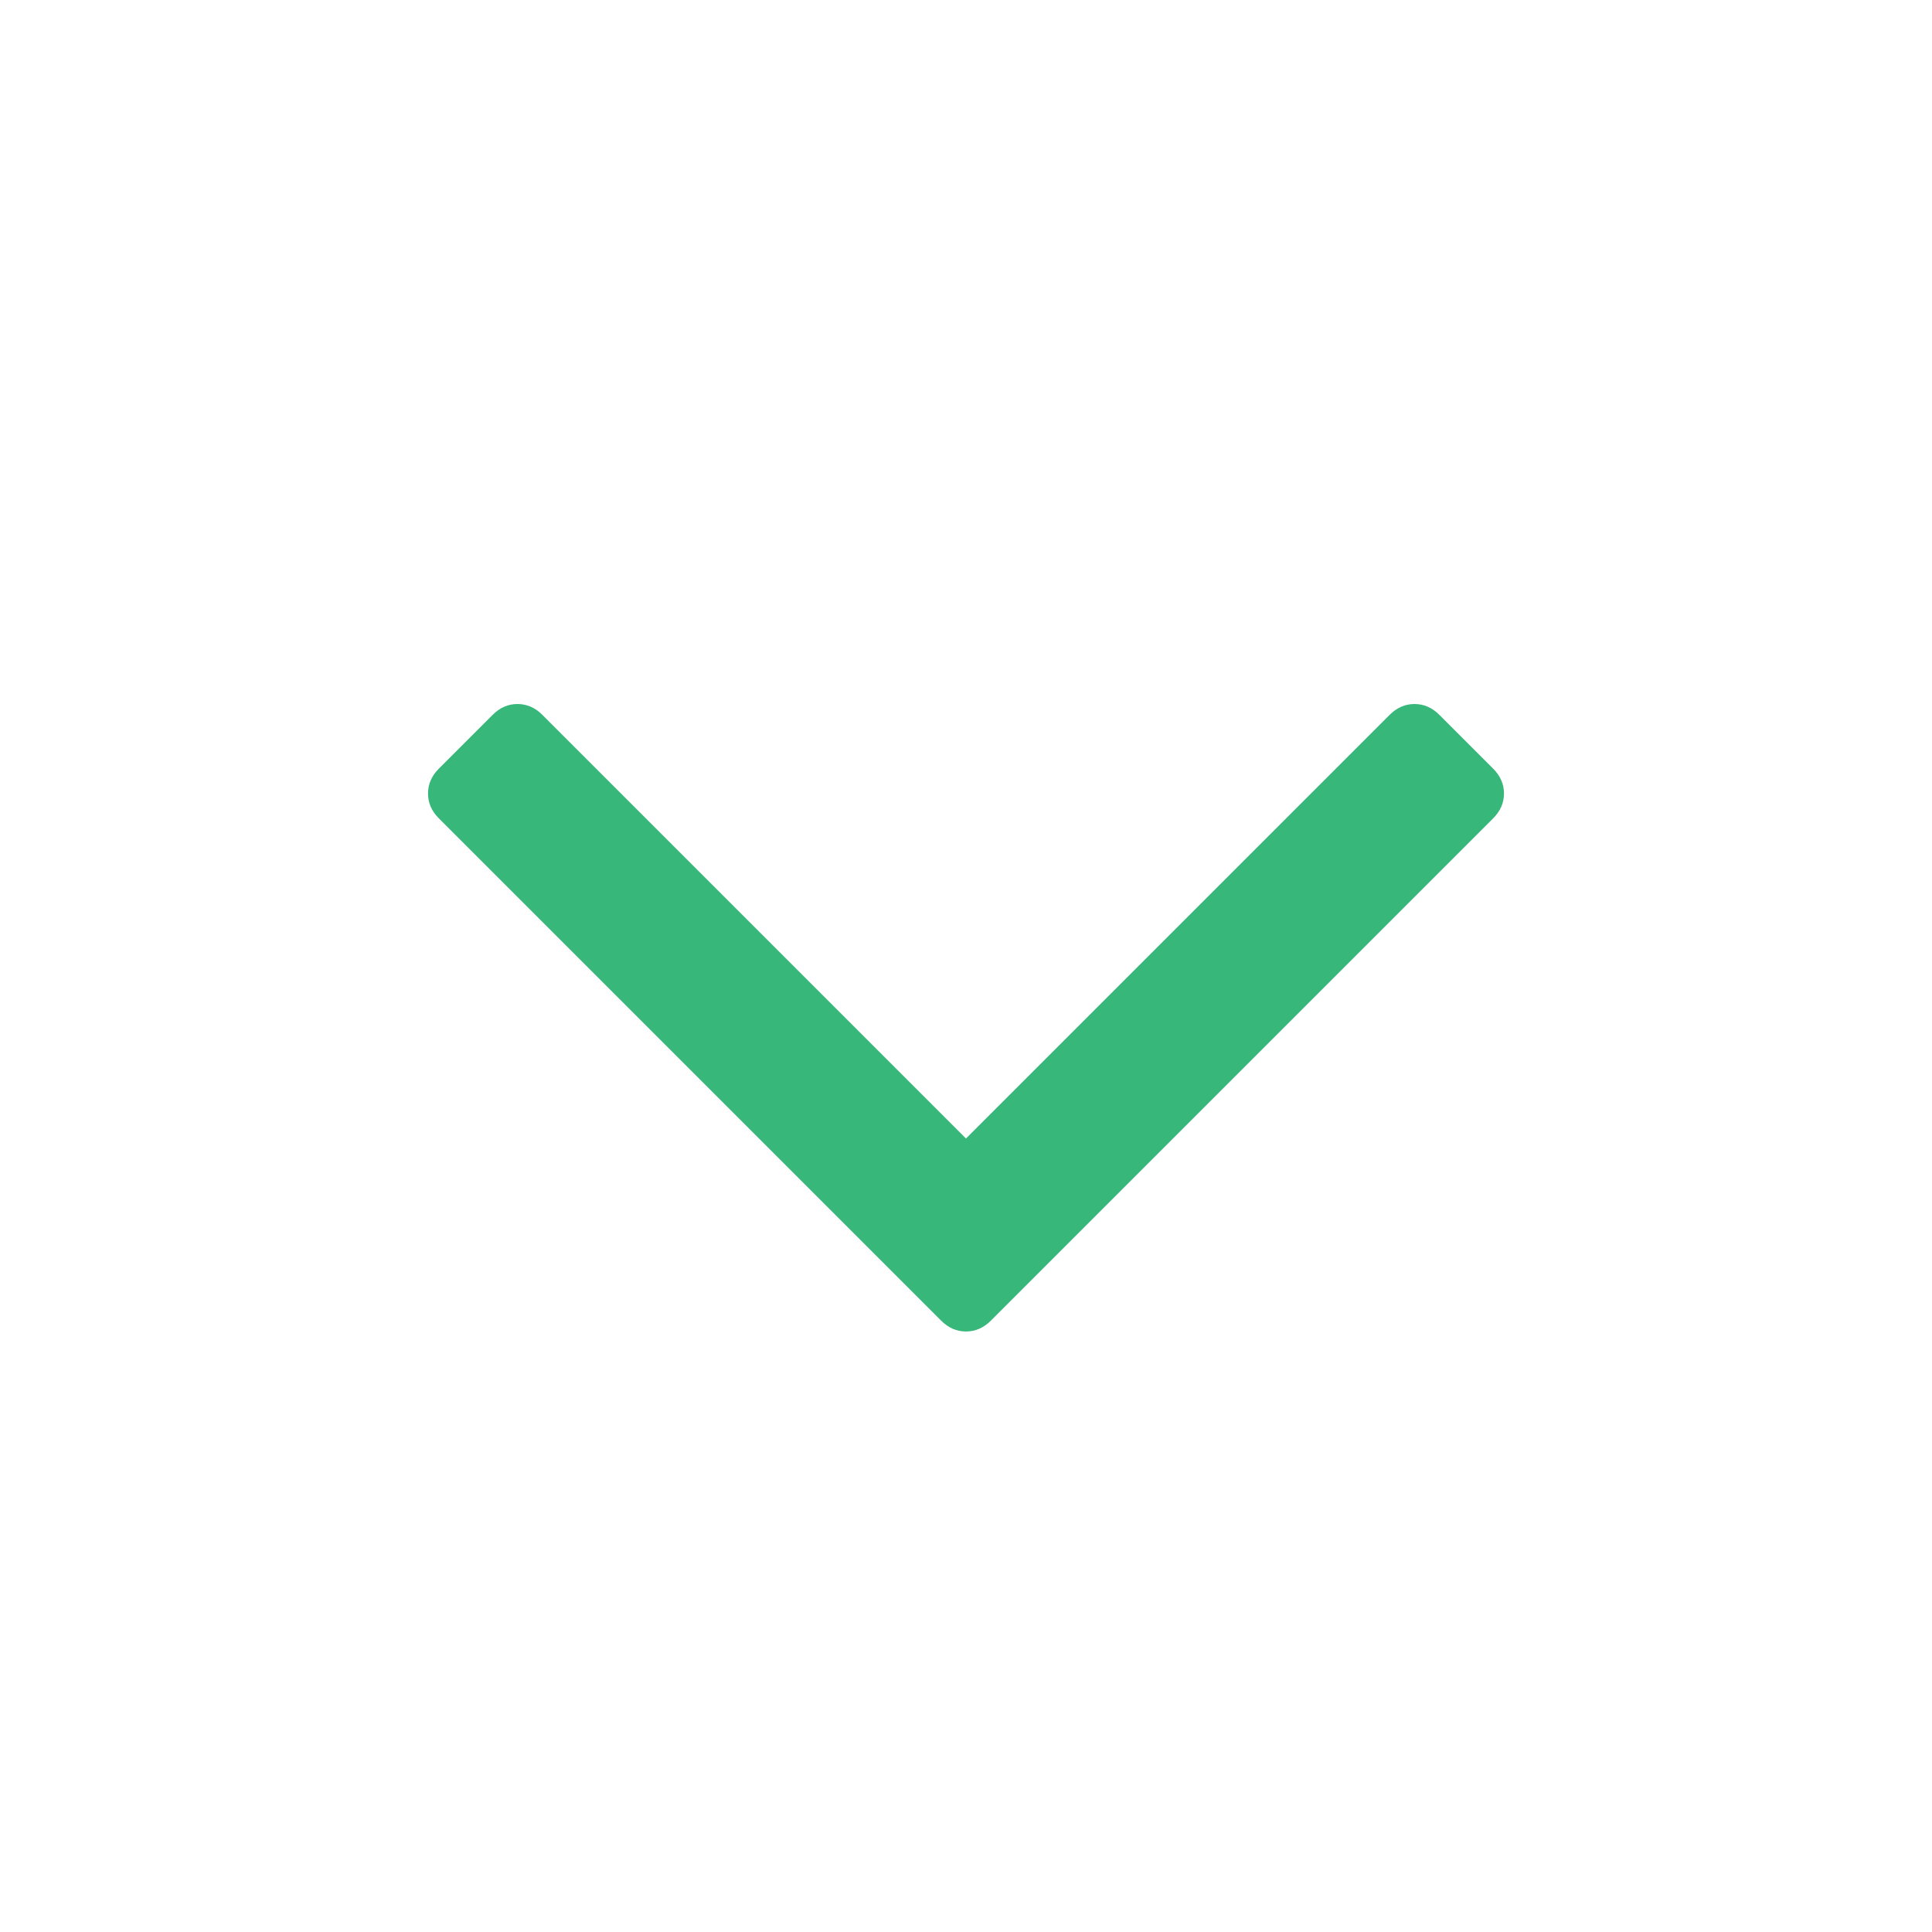
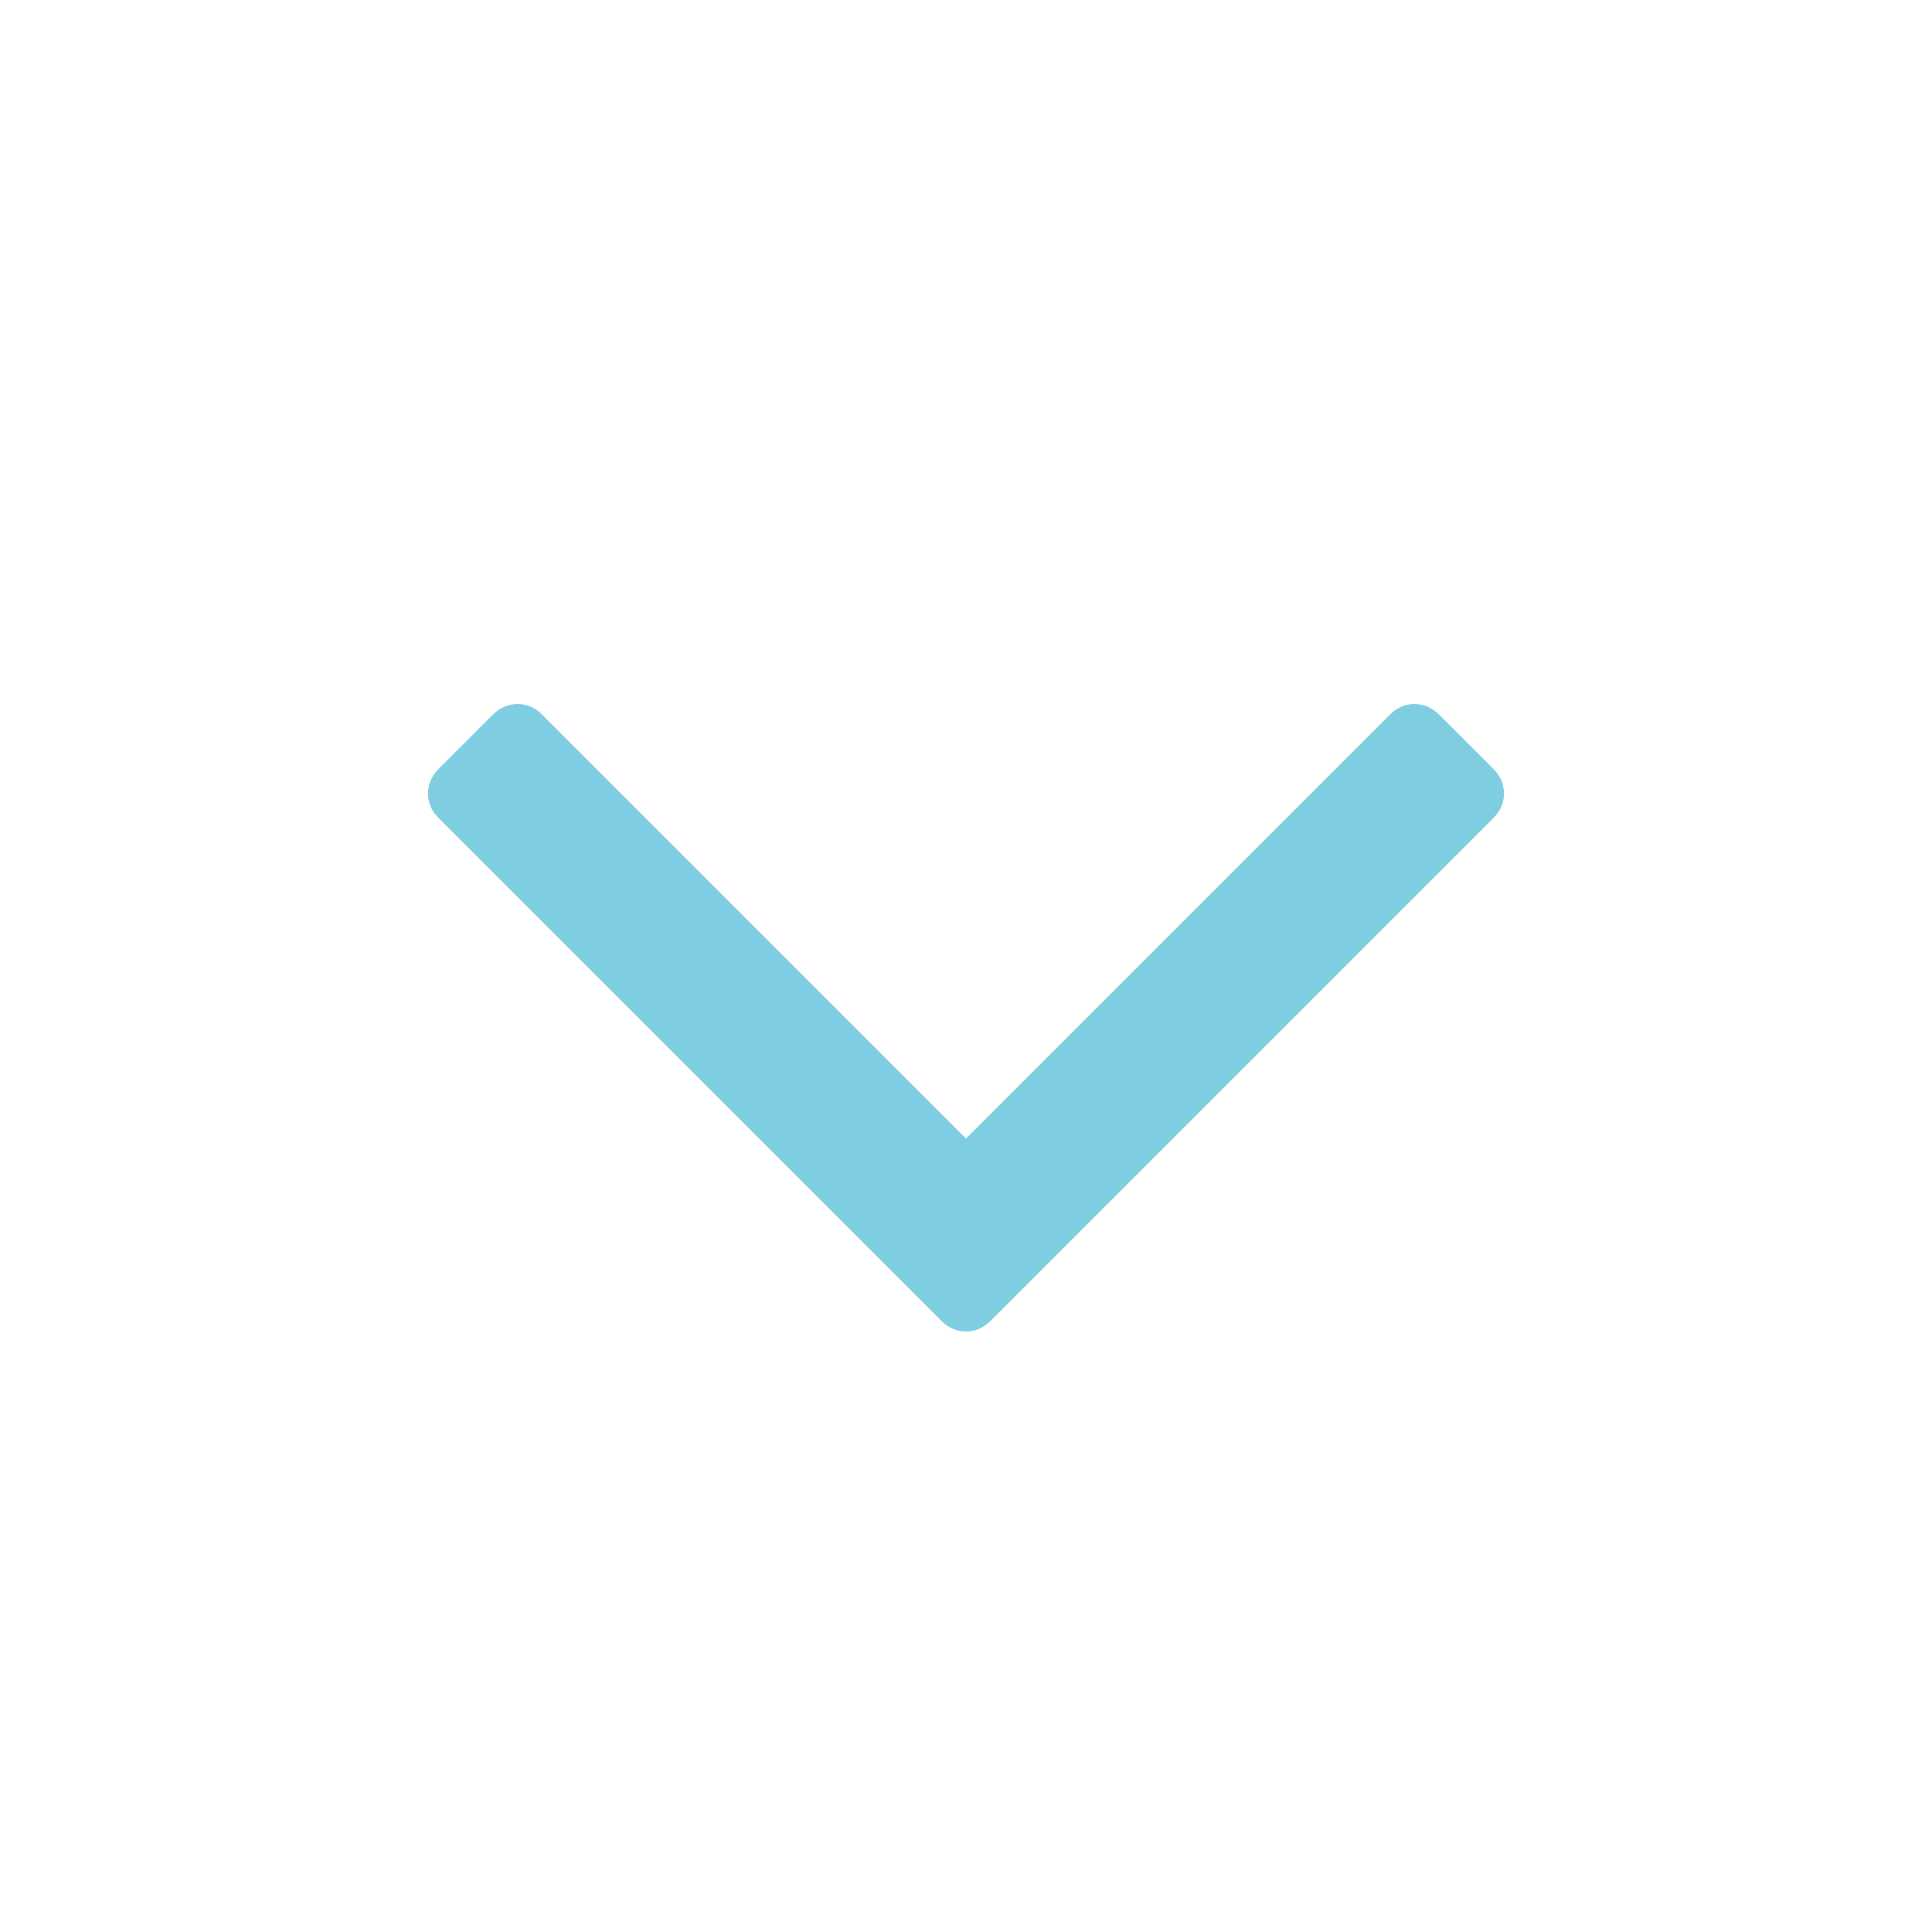
<svg xmlns="http://www.w3.org/2000/svg" width="50" height="50" viewBox="0 0 1792 1792">
-   <path d="M1395 736q0 13-10 23l-466 466q-10 10-23 10t-23-10l-466-466q-10-10-10-23t10-23l50-50q10-10 23-10t23 10l393 393 393-393q10-10 23-10t23 10l50 50q10 10 10 23z" fill="#38B77A" />
+   <path d="M1395 736q0 13-10 23l-466 466q-10 10-23 10t-23-10l-466-466q-10-10-10-23t10-23l50-50q10-10 23-10t23 10l393 393 393-393q10-10 23-10t23 10l50 50q10 10 10 23z" fill="#7FCDE0" />
</svg>
